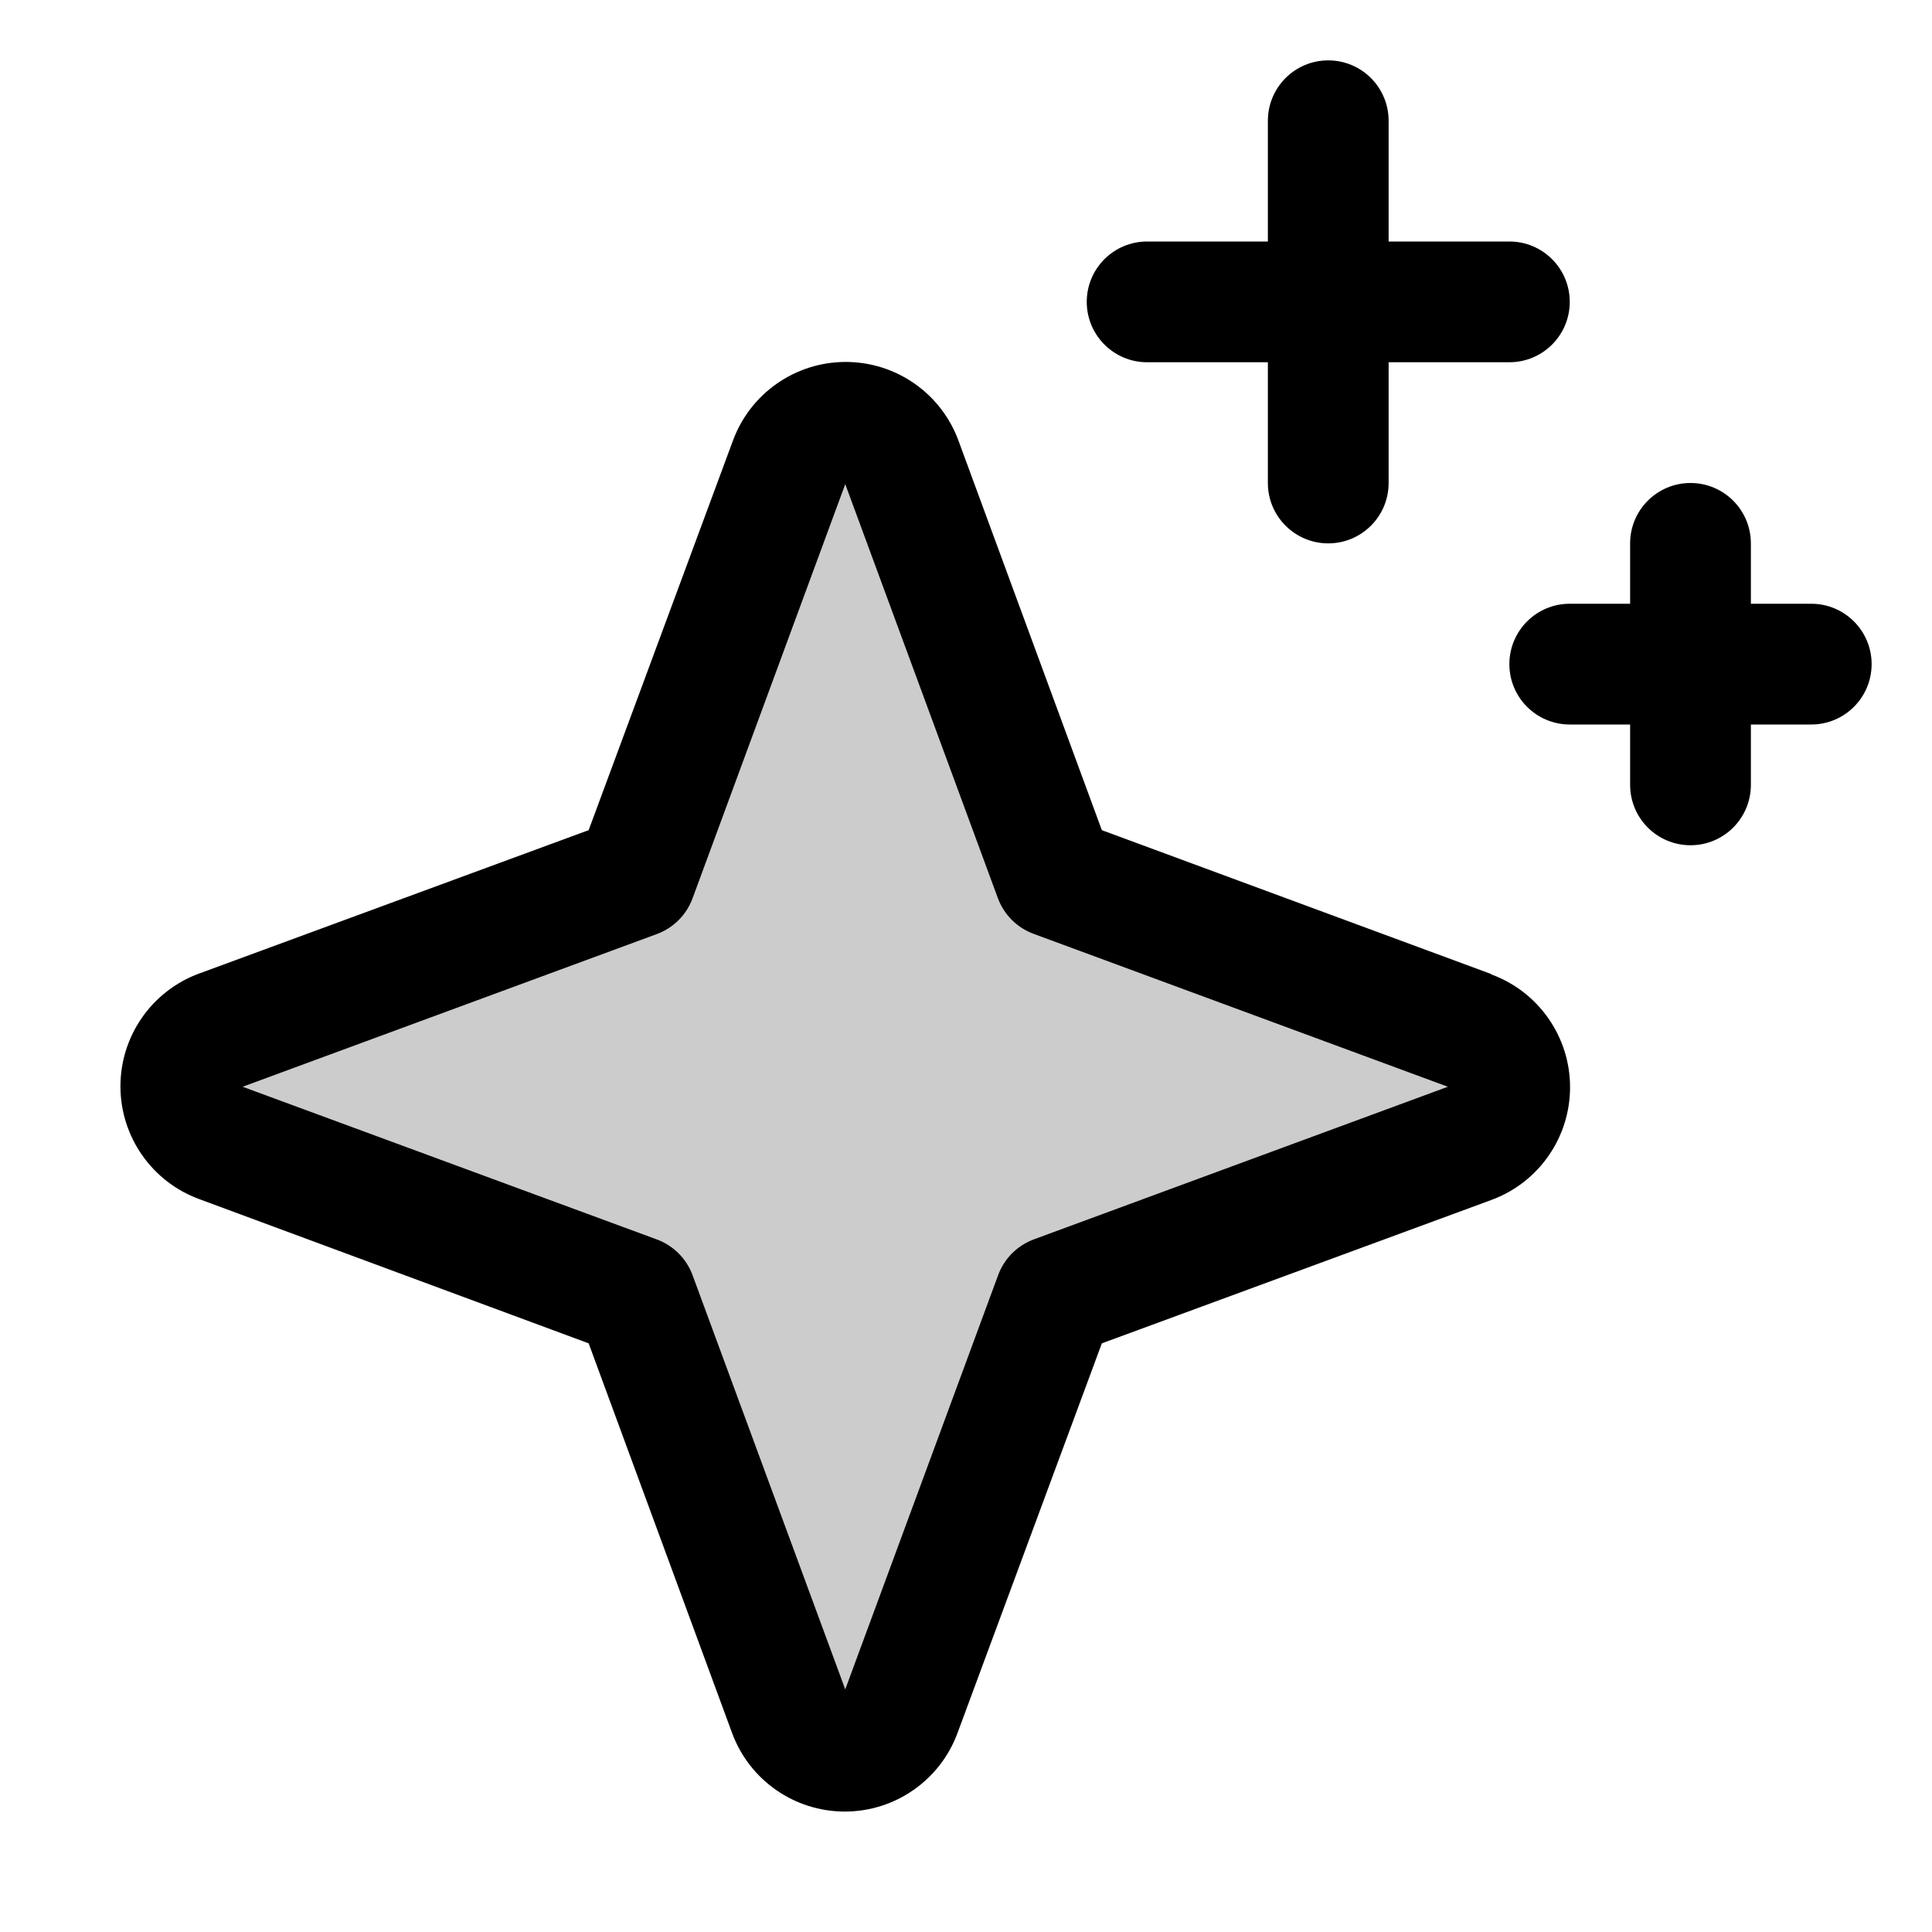
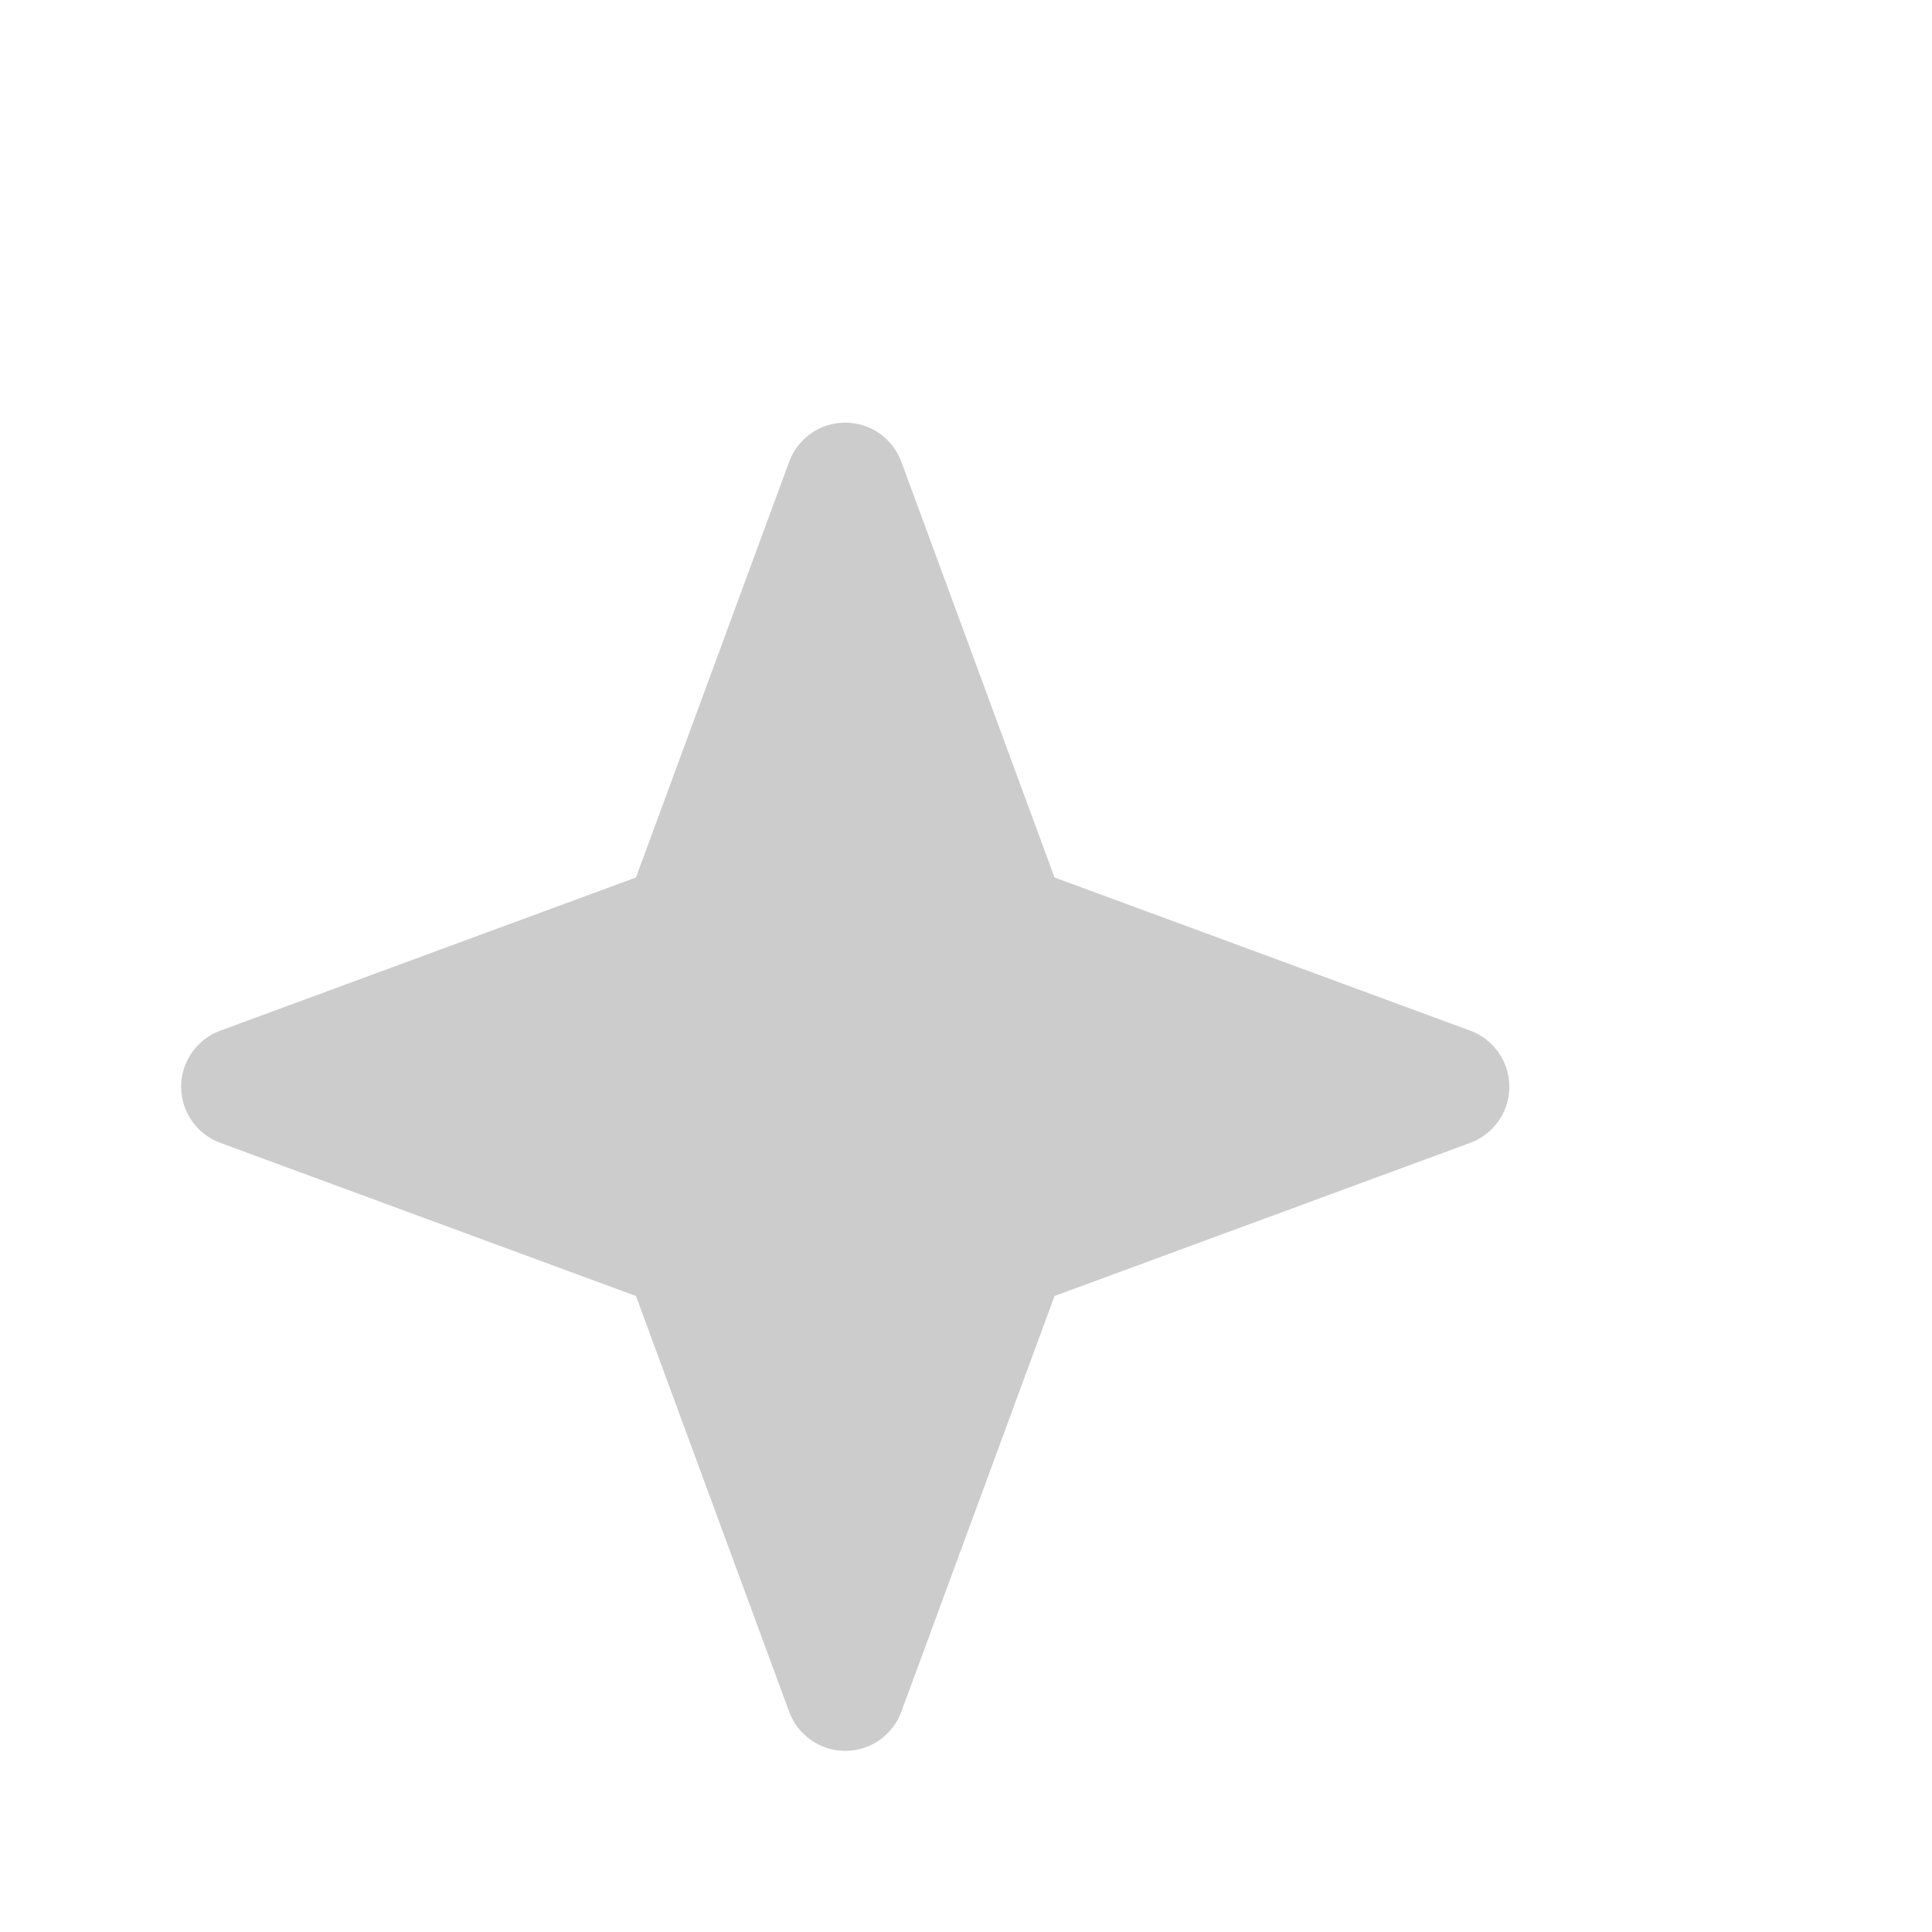
- <svg xmlns="http://www.w3.org/2000/svg" width="32" height="32" fill="#000000" viewBox="0 0 256 256">
-   <path d="M194.82,151.43l-55.09,20.3-20.3,55.09a7.92,7.92,0,0,1-14.86,0l-20.3-55.09-55.09-20.3a7.92,7.92,0,0,1,0-14.86l55.09-20.3,20.3-55.09a7.92,7.92,0,0,1,14.86,0l20.3,55.09,55.09,20.3A7.92,7.92,0,0,1,194.82,151.43Z" opacity="0.2" />
-   <path d="M197.58,129.06,146,110l-19-51.62a15.92,15.92,0,0,0-29.88,0L78,110l-51.62,19a15.92,15.92,0,0,0,0,29.88L78,178l19,51.62a15.92,15.92,0,0,0,29.88,0L146,178l51.62-19a15.92,15.92,0,0,0,0-29.88ZM137,164.22a8,8,0,0,0-4.74,4.74L112,223.85,91.78,169A8,8,0,0,0,87,164.22L32.15,144,87,123.78A8,8,0,0,0,91.78,119L112,64.15,132.22,119a8,8,0,0,0,4.74,4.74L191.85,144ZM144,40a8,8,0,0,1,8-8h16V16a8,8,0,0,1,16,0V32h16a8,8,0,0,1,0,16H184V64a8,8,0,0,1-16,0V48H152A8,8,0,0,1,144,40ZM248,88a8,8,0,0,1-8,8h-8v8a8,8,0,0,1-16,0V96h-8a8,8,0,0,1,0-16h8V72a8,8,0,0,1,16,0v8h8A8,8,0,0,1,248,88Z" />
+ <svg xmlns="http://www.w3.org/2000/svg" viewBox="0 0 256 256" style="">
+   <path width="256" height="256" fill="none" d="M0 0 L256 0 L256 256 L0 256 Z" class="EiJqFgVJ_0" />
+   <path d="M84.27,171.73l-55.09-20.3a7.92,7.92,0,0,1,0-14.86l55.09-20.3,20.3-55.09a7.92,7.92,0,0,1,14.86,0l20.3,55.09,55.09,20.3a7.92,7.92,0,0,1,0,14.86l-55.09,20.3-20.3,55.09a7.92,7.92,0,0,1-14.86,0Z" opacity="0.2" class="EiJqFgVJ_1" />
+   <path d="M84.27,171.73l-55.09-20.3a7.92,7.92,0,0,1,0-14.86l55.09-20.3,20.3-55.09a7.92,7.92,0,0,1,14.86,0l20.3,55.09,55.09,20.3a7.92,7.92,0,0,1,0,14.86l-55.09,20.3-20.3,55.09a7.92,7.92,0,0,1-14.86,0Z" fill="none" stroke="currentColor" stroke-linecap="round" stroke-linejoin="round" stroke-width="16" class="EiJqFgVJ_2" />
+   <path fill="none" stroke="currentColor" stroke-linecap="round" stroke-linejoin="round" stroke-width="16" d="M176,16L176,64" class="EiJqFgVJ_3" />
+   <path fill="none" stroke="currentColor" stroke-linecap="round" stroke-linejoin="round" stroke-width="16" d="M224,72L224,104" class="EiJqFgVJ_4" />
+   <path fill="none" stroke="currentColor" stroke-linecap="round" stroke-linejoin="round" stroke-width="16" d="M152,40L200,40" class="EiJqFgVJ_5" />
+   <path fill="none" stroke="currentColor" stroke-linecap="round" stroke-linejoin="round" stroke-width="16" d="M208,88L240,88" class="EiJqFgVJ_6" />
+   <style data-made-with="vivus-instant">.EiJqFgVJ_0{stroke-dasharray:1024 1026;stroke-dashoffset:1025;animation:EiJqFgVJ_draw_0 7200ms linear 0ms infinite,EiJqFgVJ_fade 7200ms linear 0ms infinite;}.EiJqFgVJ_1{stroke-dasharray:547 549;stroke-dashoffset:548;animation:EiJqFgVJ_draw_1 7200ms linear 0ms infinite,EiJqFgVJ_fade 7200ms linear 0ms infinite;}.EiJqFgVJ_2{stroke-dasharray:547 549;stroke-dashoffset:548;animation:EiJqFgVJ_draw_2 7200ms linear 0ms infinite,EiJqFgVJ_fade 7200ms linear 0ms infinite;}.EiJqFgVJ_3{stroke-dasharray:48 50;stroke-dashoffset:49;animation:EiJqFgVJ_draw_3 7200ms linear 0ms infinite,EiJqFgVJ_fade 7200ms linear 0ms infinite;}.EiJqFgVJ_4{stroke-dasharray:32 34;stroke-dashoffset:33;animation:EiJqFgVJ_draw_4 7200ms linear 0ms infinite,EiJqFgVJ_fade 7200ms linear 0ms infinite;}.EiJqFgVJ_5{stroke-dasharray:48 50;stroke-dashoffset:49;animation:EiJqFgVJ_draw_5 7200ms linear 0ms infinite,EiJqFgVJ_fade 7200ms linear 0ms infinite;}.EiJqFgVJ_6{stroke-dasharray:32 34;stroke-dashoffset:33;animation:EiJqFgVJ_draw_6 7200ms linear 0ms infinite,EiJqFgVJ_fade 7200ms linear 0ms infinite;}@keyframes EiJqFgVJ_draw{100%{stroke-dashoffset:0;}}@keyframes EiJqFgVJ_fade{0%{stroke-opacity:1;}94.444%{stroke-opacity:1;}100%{stroke-opacity:0;}}@keyframes EiJqFgVJ_draw_0{11.111%{stroke-dashoffset: 1025}38.889%{ stroke-dashoffset: 0;}100%{ stroke-dashoffset: 0;}}@keyframes EiJqFgVJ_draw_1{13.426%{stroke-dashoffset: 548}41.204%{ stroke-dashoffset: 0;}100%{ stroke-dashoffset: 0;}}@keyframes EiJqFgVJ_draw_2{15.741%{stroke-dashoffset: 548}43.519%{ stroke-dashoffset: 0;}100%{ stroke-dashoffset: 0;}}@keyframes EiJqFgVJ_draw_3{18.056%{stroke-dashoffset: 49}45.833%{ stroke-dashoffset: 0;}100%{ stroke-dashoffset: 0;}}@keyframes EiJqFgVJ_draw_4{20.37%{stroke-dashoffset: 33}48.148%{ stroke-dashoffset: 0;}100%{ stroke-dashoffset: 0;}}@keyframes EiJqFgVJ_draw_5{22.685%{stroke-dashoffset: 49}50.463%{ stroke-dashoffset: 0;}100%{ stroke-dashoffset: 0;}}@keyframes EiJqFgVJ_draw_6{25%{stroke-dashoffset: 33}52.778%{ stroke-dashoffset: 0;}100%{ stroke-dashoffset: 0;}}</style>
</svg>
